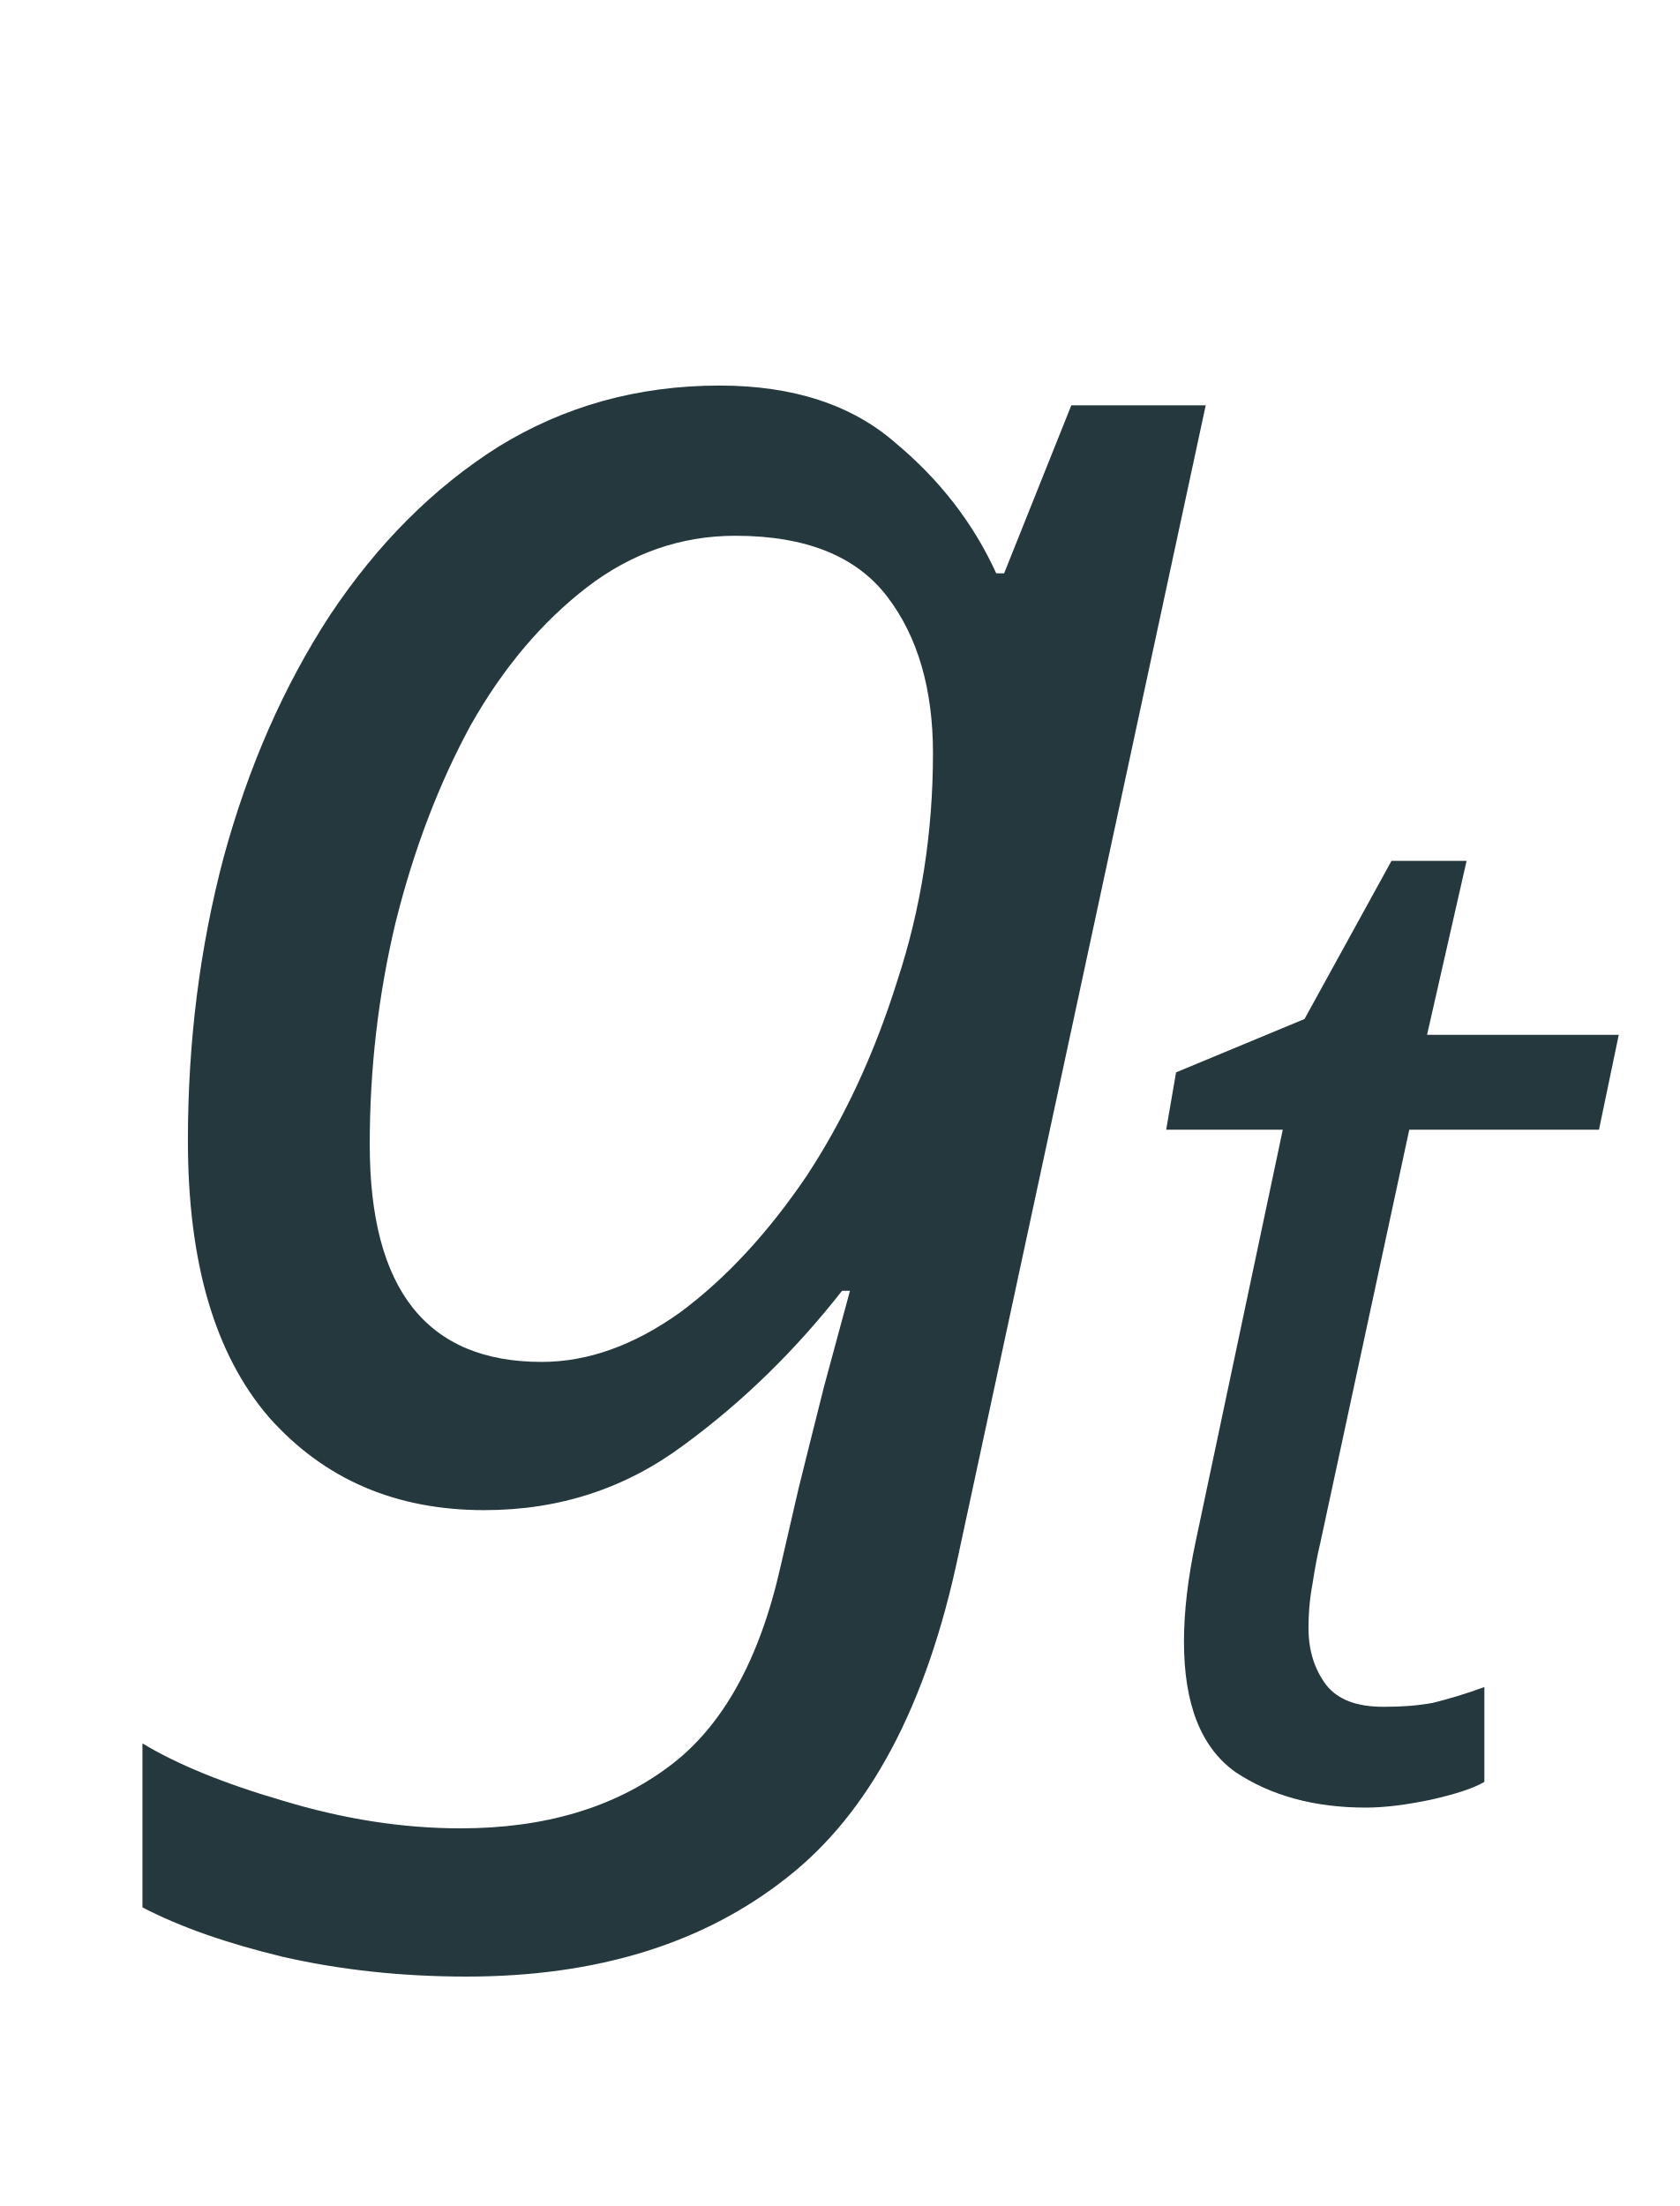
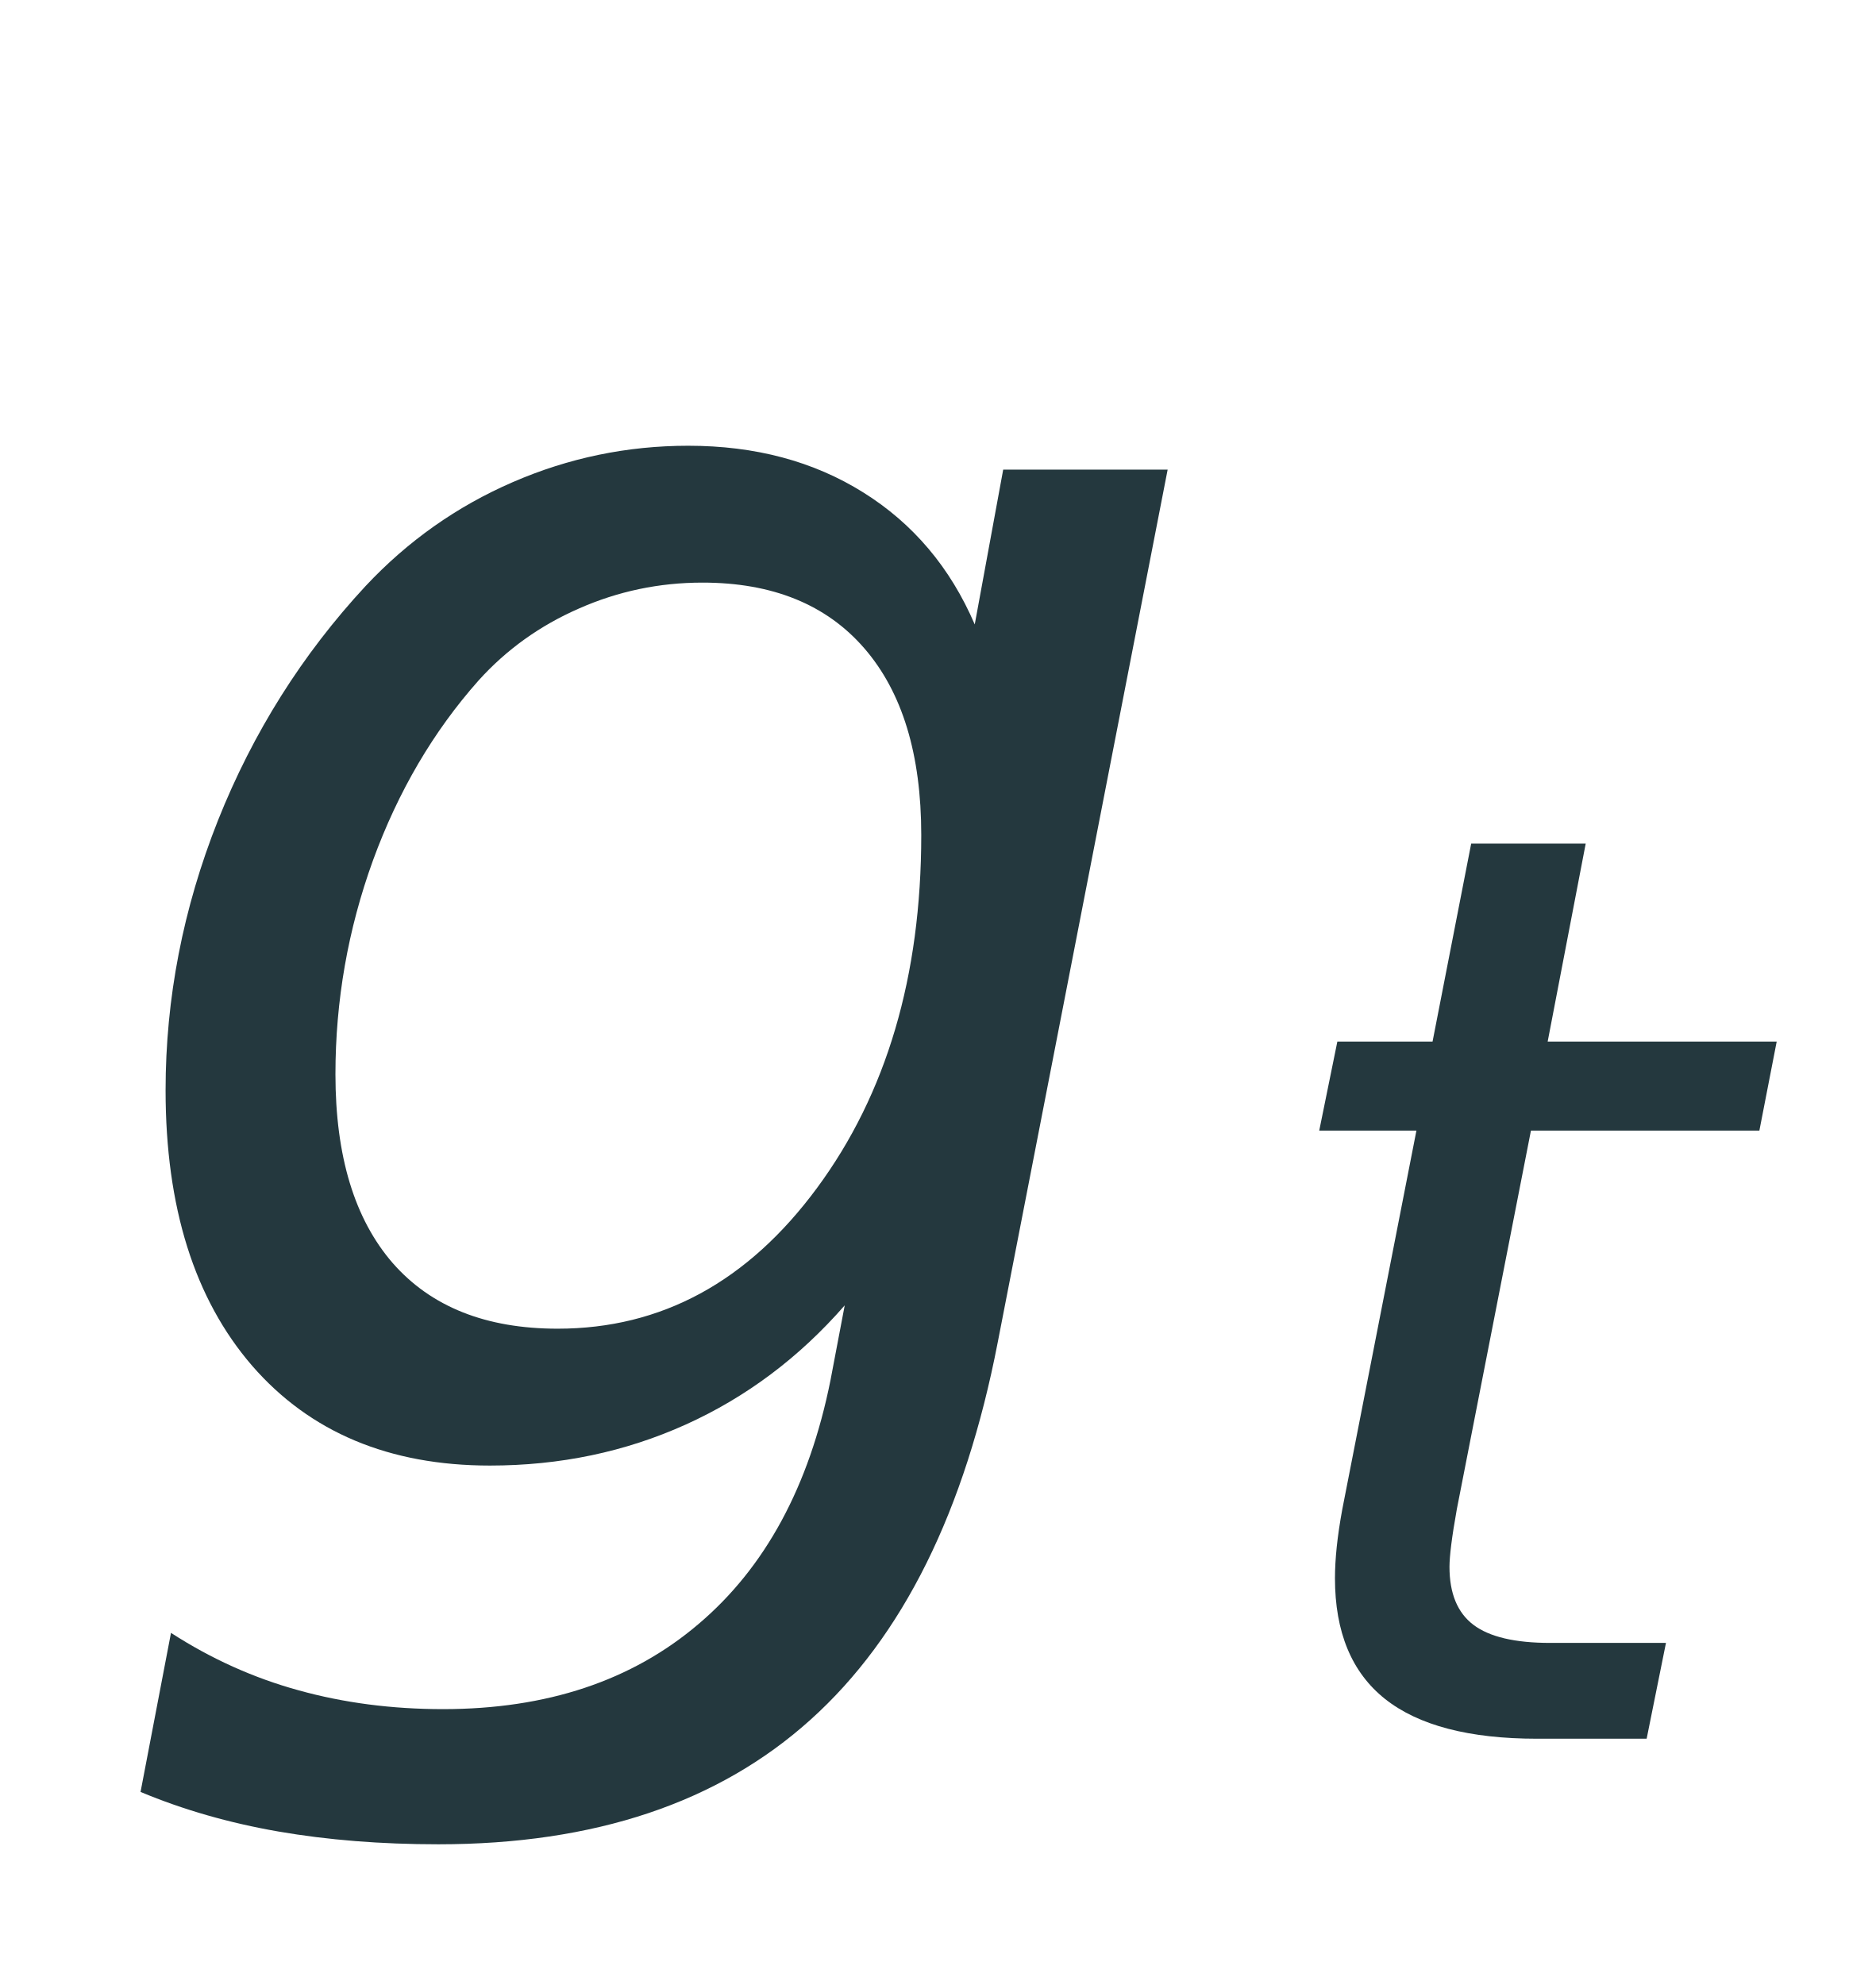
- <svg xmlns="http://www.w3.org/2000/svg" width="13.28pt" height="17.44pt" viewBox="0 0 13.28 17.44" version="1.1">
+ <svg xmlns="http://www.w3.org/2000/svg" xmlns:xlink="http://www.w3.org/1999/xlink" width="16.48pt" height="17.44pt" viewBox="0 0 16.48 17.44" version="1.1">
  <defs>
    <style type="text/css">*{stroke-linejoin: round; stroke-linecap: butt}</style>
  </defs>
  <g id="figure_1">
    <g id="patch_1">
-       <path d="M 0 17.44  L 13.28 17.44  L 13.28 0  L 0 0  L 0 17.44  z " style="fill: none" />
+       <path d="M 0 17.44  L 16.48 17.44  L 16.48 0  L 0 0  L 0 17.44  z " style="fill: none" />
    </g>
    <g id="text_1">
-       <g style="fill: #24383e" transform="translate(0.72 12.72)">
-         <text>
-           <tspan x="0" y="-0.938" style="font-style: italic; font-size: 16px; font-family: 'STIXGeneral'; fill: #24383e">g</tspan>
-           <tspan x="8" y="1.462" style="font-style: italic; font-size: 11.2px; font-family: 'STIXGeneral'; fill: #24383e">t</tspan>
-         </text>
+       <g style="fill: #24383e" transform="translate(0.72 12.87625) scale(0.16 -0.16)">
+         <defs>
+           <path id="DejaVuSans-Oblique-4a" d="M 3816 3500  L 3219 434  Q 3047 -456 2561 -893  Q 2075 -1331 1253 -1331  Q 950 -1331 690 -1286  Q 431 -1241 206 -1147  L 313 -588  Q 525 -725 762 -790  Q 1000 -856 1269 -856  Q 1816 -856 2167 -557  Q 2519 -259 2631 300  L 2681 563  Q 2441 288 2122 144  Q 1803 0 1434 0  Q 903 0 598 351  Q 294 703 294 1319  Q 294 1803 478 2267  Q 663 2731 997 3091  Q 1219 3328 1514 3456  Q 1809 3584 2131 3584  Q 2484 3584 2746 3420  Q 3009 3256 3138 2956  L 3238 3500  L 3816 3500  z M 2950 2216  Q 2950 2641 2750 2872  Q 2550 3103 2181 3103  Q 1953 3103 1747 3012  Q 1541 2922 1394 2759  Q 1156 2491 1023 2127  Q 891 1763 891 1375  Q 891 944 1092 712  Q 1294 481 1672 481  Q 2219 481 2584 976  Q 2950 1472 2950 2216  z " transform="scale(0.015625)" />
+           <path id="DejaVuSans-Oblique-57" d="M 2706 3500  L 2619 3053  L 1472 3053  L 1100 1153  Q 1081 1047 1072 975  Q 1063 903 1063 863  Q 1063 663 1183 572  Q 1303 481 1569 481  L 2150 481  L 2053 0  L 1503 0  Q 991 0 739 200  Q 488 400 488 806  Q 488 878 497 964  Q 506 1050 525 1153  L 897 3053  L 409 3053  L 500 3500  L 978 3500  L 1172 4494  L 1747 4494  L 1556 3500  L 2706 3500  z " transform="scale(0.015625)" />
+         </defs>
+         <use xlink:href="#DejaVuSans-Oblique-4a" />
+         <use xlink:href="#DejaVuSans-Oblique-57" transform="translate(63.47656 -14.99995) scale(0.7)" />
      </g>
    </g>
  </g>
</svg>
